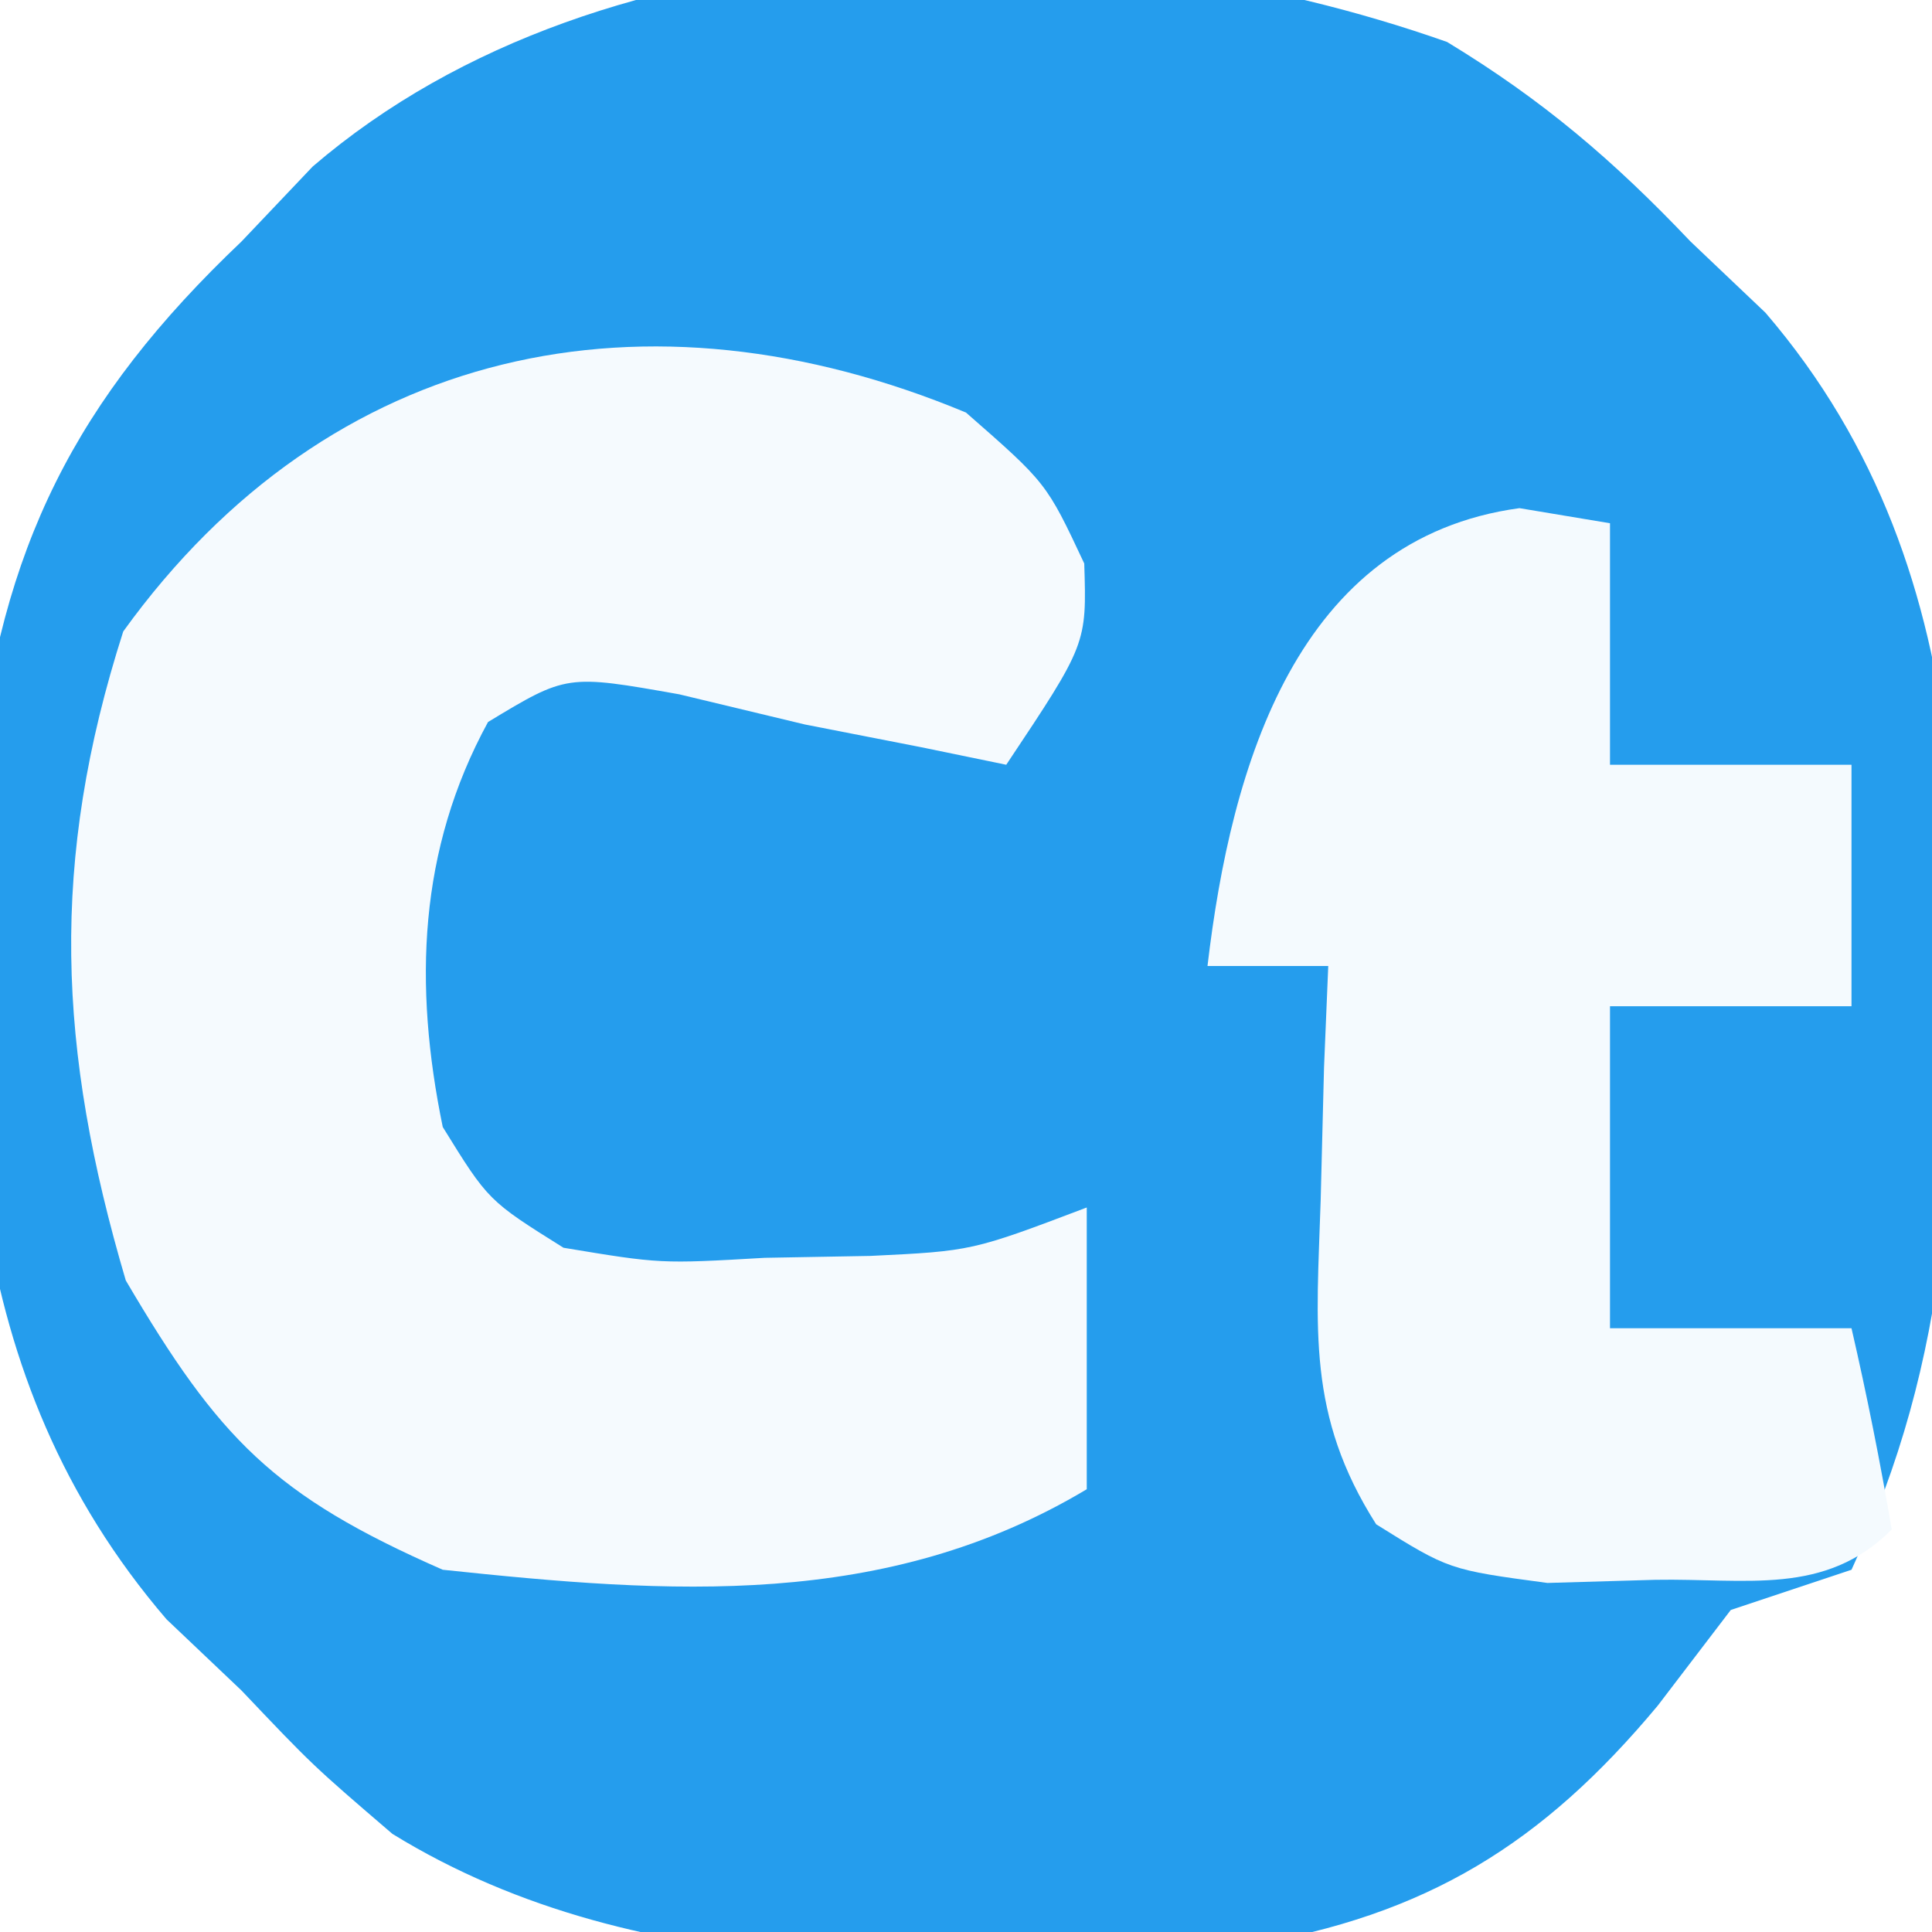
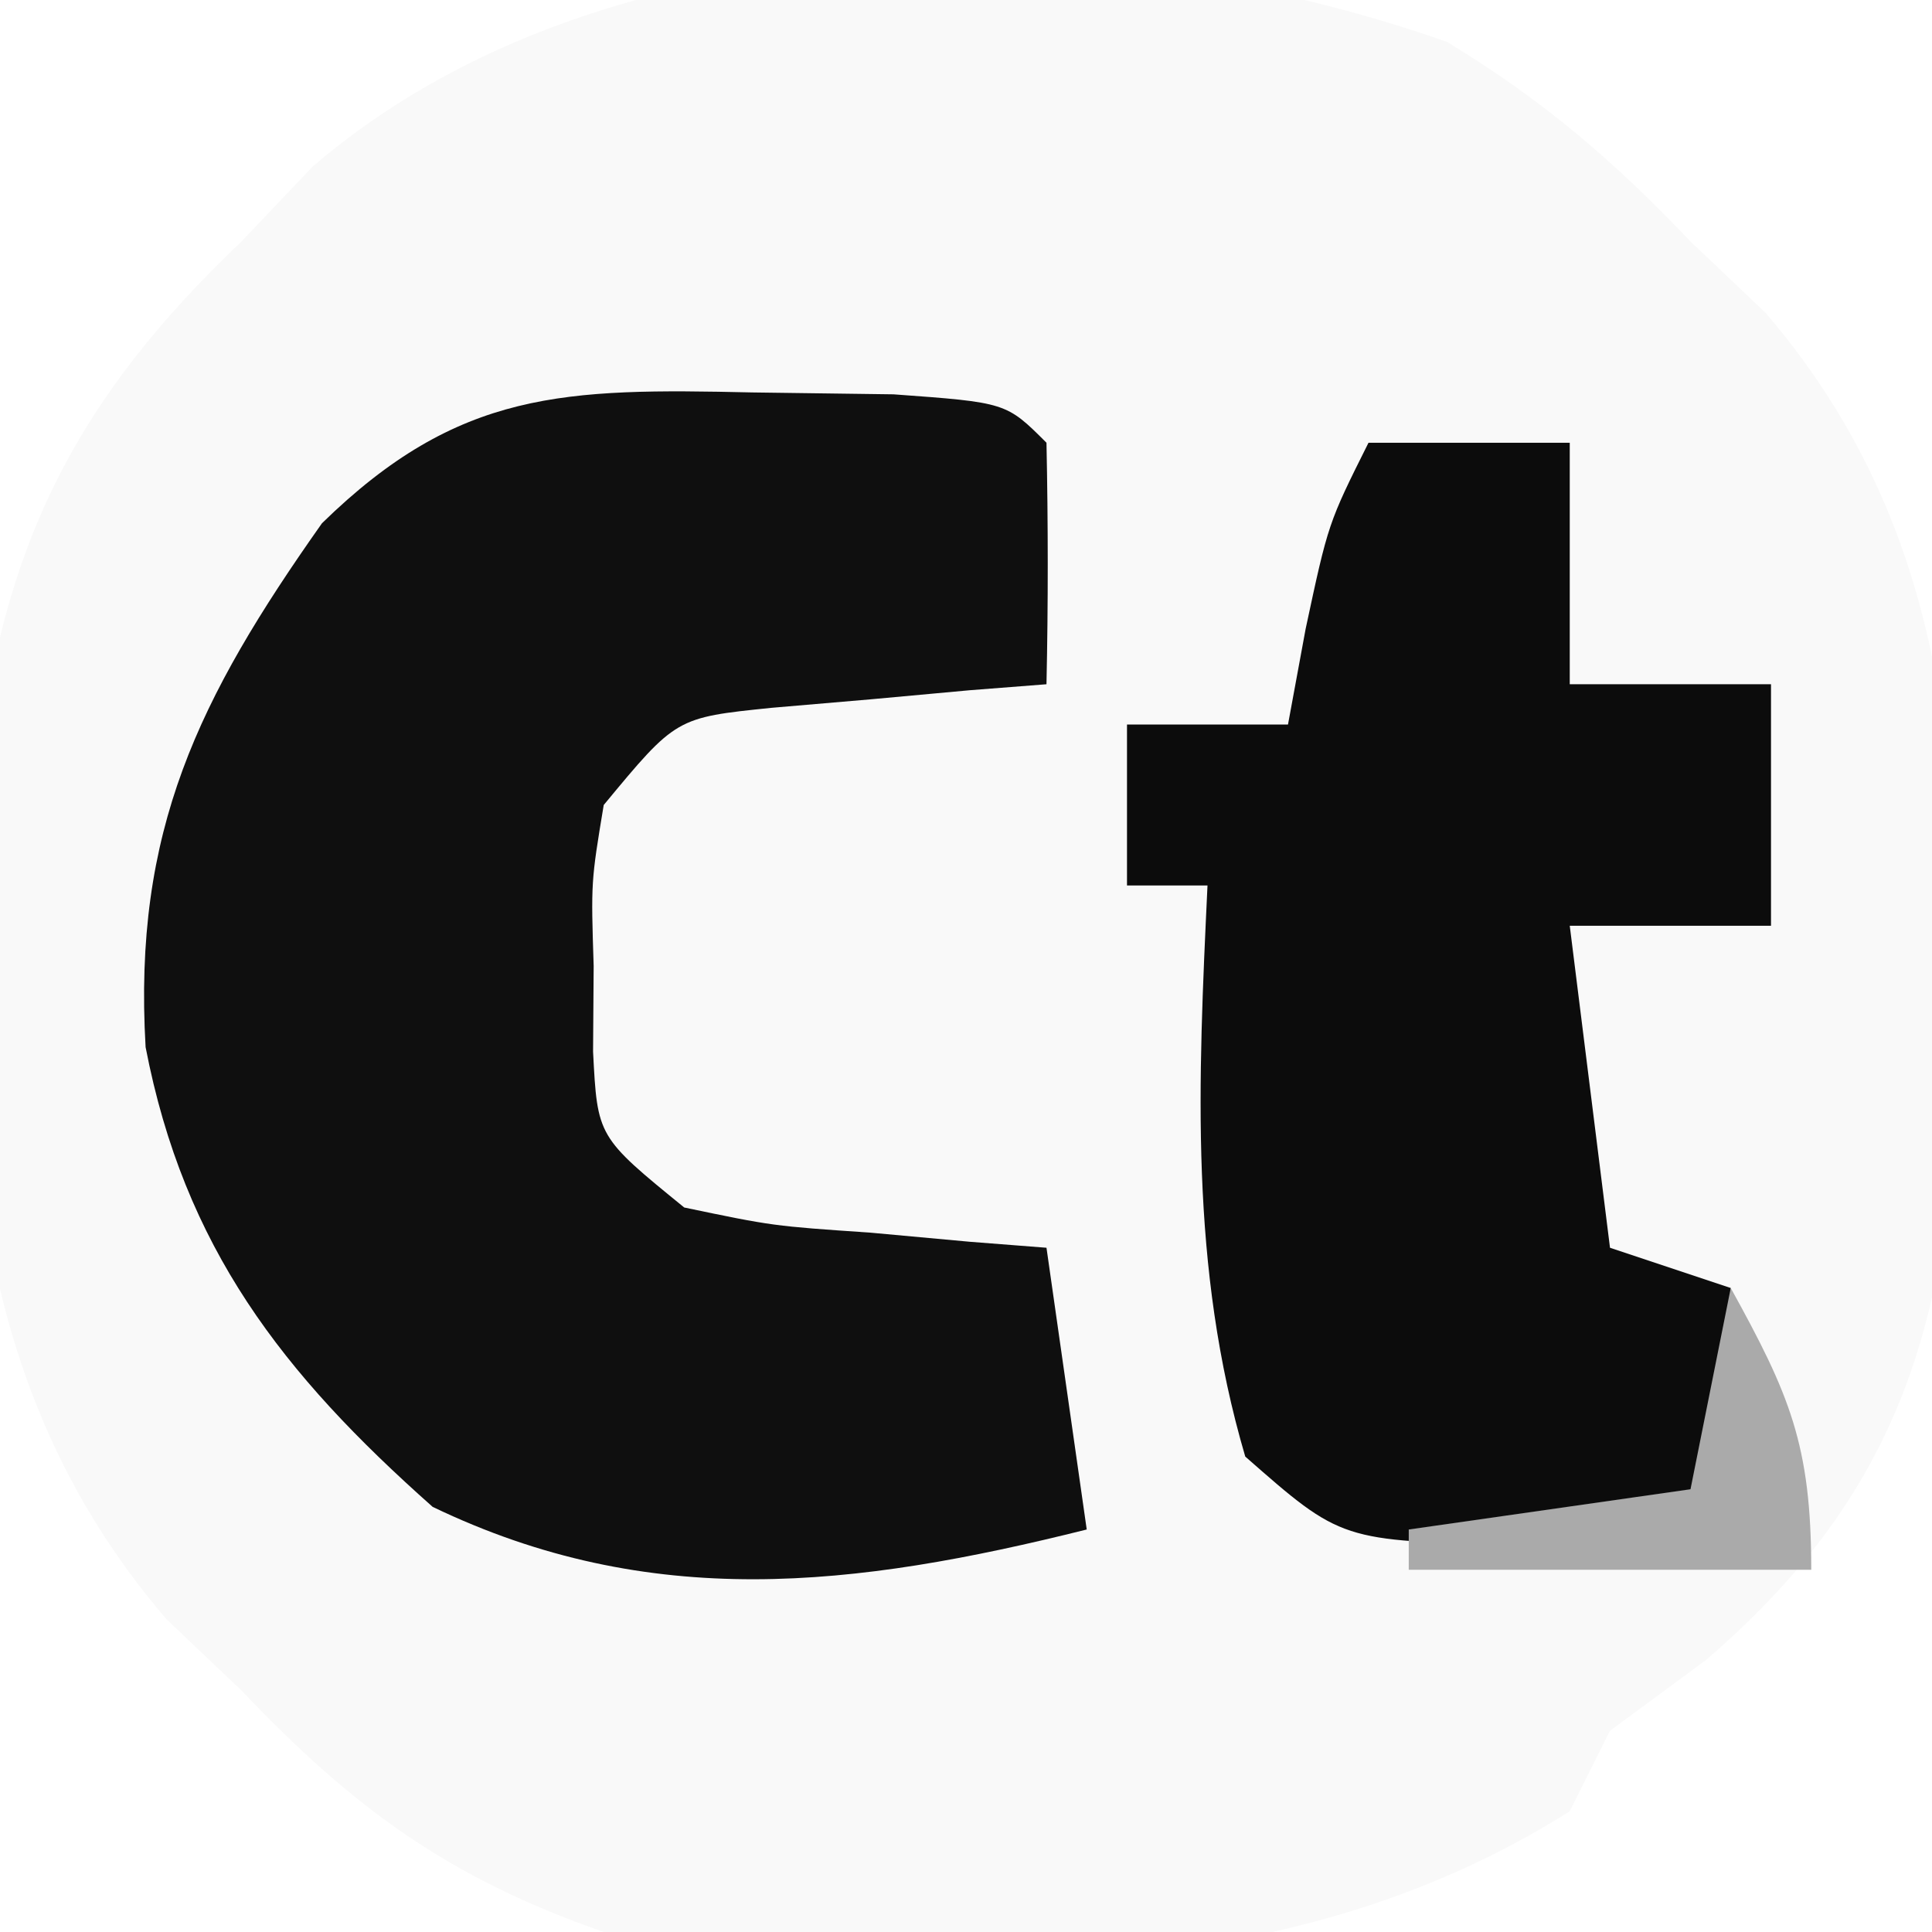
<svg xmlns="http://www.w3.org/2000/svg" version="1.1" width="48" height="48">
-   <path d="M0 0 C2.382 1.446 4.13 2.939 6.047 4.957 C6.969 5.833 6.969 5.833 7.91 6.727 C13.564 13.316 12.888 21.705 12.297 29.923 C11.941 32.822 11.267 35.306 10.047 37.957 C9.057 38.287 8.067 38.617 7.047 38.957 C6.449 39.741 5.851 40.525 5.234 41.332 C2.377 44.76 -0.507 46.554 -4.982 47.291 C-12.094 47.846 -19.947 48.369 -26.203 44.52 C-28.184 42.82 -28.184 42.82 -29.953 40.957 C-30.568 40.373 -31.183 39.789 -31.816 39.188 C-37.029 33.112 -36.968 25.862 -36.527 18.223 C-35.94 12.567 -34.08 8.876 -29.953 4.957 C-29.369 4.342 -28.785 3.727 -28.184 3.094 C-20.852 -3.197 -8.804 -3.109 0 0 Z " fill="#259DED" transform="translate(35.95312,1.042969)" />
-   <path d="M0 0 C2 1.75 2 1.75 2.938 3.75 C3 5.75 3 5.75 1 8.75 C0.299 8.606 -0.403 8.461 -1.125 8.312 C-2.074 8.127 -3.022 7.941 -4 7.75 C-5.031 7.503 -6.062 7.255 -7.125 7 C-9.918 6.505 -9.918 6.505 -11.875 7.688 C-13.607 10.862 -13.726 14.222 -13 17.75 C-11.868 19.58 -11.868 19.58 -10 20.75 C-7.591 21.15 -7.591 21.15 -5 21 C-4.134 20.985 -3.268 20.969 -2.375 20.953 C0.148 20.831 0.148 20.831 3 19.75 C3 22.06 3 24.37 3 26.75 C-2.005 29.743 -7.35 29.348 -13 28.75 C-17.204 26.906 -18.56 25.497 -20.875 21.562 C-22.57 15.819 -22.773 11.159 -20.938 5.438 C-15.801 -1.687 -7.933 -3.306 0 0 Z " fill="#F5FAFE" transform="translate(24,10.25)" />
-   <path d="M0 0 C1.114 0.186 1.114 0.186 2.25 0.375 C2.25 2.355 2.25 4.335 2.25 6.375 C4.23 6.375 6.21 6.375 8.25 6.375 C8.25 8.355 8.25 10.335 8.25 12.375 C6.27 12.375 4.29 12.375 2.25 12.375 C2.25 15.015 2.25 17.655 2.25 20.375 C4.23 20.375 6.21 20.375 8.25 20.375 C8.632 22.031 8.964 23.7 9.25 25.375 C7.592 27.033 5.647 26.585 3.375 26.625 C2.491 26.651 1.606 26.677 0.695 26.703 C-1.75 26.375 -1.75 26.375 -3.559 25.246 C-5.29 22.527 -5.04 20.375 -4.938 17.188 C-4.91 16.101 -4.883 15.014 -4.855 13.895 C-4.821 13.063 -4.786 12.232 -4.75 11.375 C-5.74 11.375 -6.73 11.375 -7.75 11.375 C-7.162 6.373 -5.516 0.752 0 0 Z " fill="#F4FAFE" transform="translate(37.75,12.625)" />
+   <path d="M0 0 C2.382 1.446 4.13 2.939 6.047 4.957 C6.969 5.833 6.969 5.833 7.91 6.727 C13.189 12.88 12.777 20.049 12.551 27.75 C12.139 33.031 10.479 36.73 6.422 40.207 C5.638 40.785 4.854 41.362 4.047 41.957 C3.552 42.947 3.552 42.947 3.047 43.957 C-4.094 48.477 -12.797 48.111 -20.953 46.957 C-24.79 45.622 -27.172 43.885 -29.953 40.957 C-30.568 40.373 -31.183 39.789 -31.816 39.188 C-37.029 33.112 -36.968 25.862 -36.527 18.223 C-35.94 12.567 -34.08 8.876 -29.953 4.957 C-29.369 4.342 -28.785 3.727 -28.184 3.094 C-20.852 -3.197 -8.804 -3.109 0 0 Z " fill="#F9F9F9" transform="translate(35.95312,1.042969)" />
+   <path d="M0 0 C1.159 0.015 2.318 0.031 3.512 0.047 C6.312 0.25 6.312 0.25 7.312 1.25 C7.353 3.25 7.355 5.25 7.312 7.25 C6.686 7.299 6.06 7.348 5.414 7.398 C4.597 7.473 3.78 7.548 2.938 7.625 C2.125 7.695 1.313 7.764 0.477 7.836 C-1.891 8.079 -1.891 8.079 -3.688 10.25 C-4.005 12.16 -4.005 12.16 -3.938 14.25 C-3.943 14.951 -3.948 15.652 -3.953 16.375 C-3.845 18.494 -3.845 18.494 -1.688 20.25 C0.515 20.71 0.515 20.71 2.938 20.875 C3.755 20.95 4.572 21.025 5.414 21.102 C6.041 21.151 6.667 21.2 7.312 21.25 C7.643 23.56 7.973 25.87 8.312 28.25 C2.525 29.697 -2.53 30.287 -7.938 27.688 C-11.673 24.376 -14.111 21.241 -15.07 16.266 C-15.383 10.888 -13.761 7.604 -10.688 3.25 C-7.292 -0.069 -4.652 -0.104 0 0 Z " fill="#0F0F0F" transform="translate(18.6875,9.75)" />
+   <path d="M0 0 C1.65 0 3.3 0 5 0 C5 1.98 5 3.96 5 6 C6.65 6 8.3 6 10 6 C10 7.98 10 9.96 10 12 C8.35 12 6.7 12 5 12 C5.33 14.64 5.66 17.28 6 20 C6.99 20.33 7.98 20.66 9 21 C9.043 22.666 9.041 24.334 9 26 C7.421 27.579 5.807 27.283 3.625 27.375 C-0.674 27.286 -0.674 27.286 -3.062 25.188 C-4.452 20.463 -4.231 15.888 -4 11 C-4.66 11 -5.32 11 -6 11 C-6 9.68 -6 8.36 -6 7 C-4.68 7 -3.36 7 -2 7 C-1.856 6.216 -1.711 5.433 -1.562 4.625 C-1 2 -1 2 0 0 Z " fill="#0C0C0C" transform="translate(34,11)" />
+   <path d="M0 0 C1.461 2.647 2 3.894 2 7 C-1.3 7 -4.6 7 -8 7 C-8 6.67 -8 6.34 -8 6 C-4.535 5.505 -4.535 5.505 -1 5 C-0.67 3.35 -0.34 1.7 0 0 Z " fill="#AAAAAA" transform="translate(43,32)" />
</svg>
